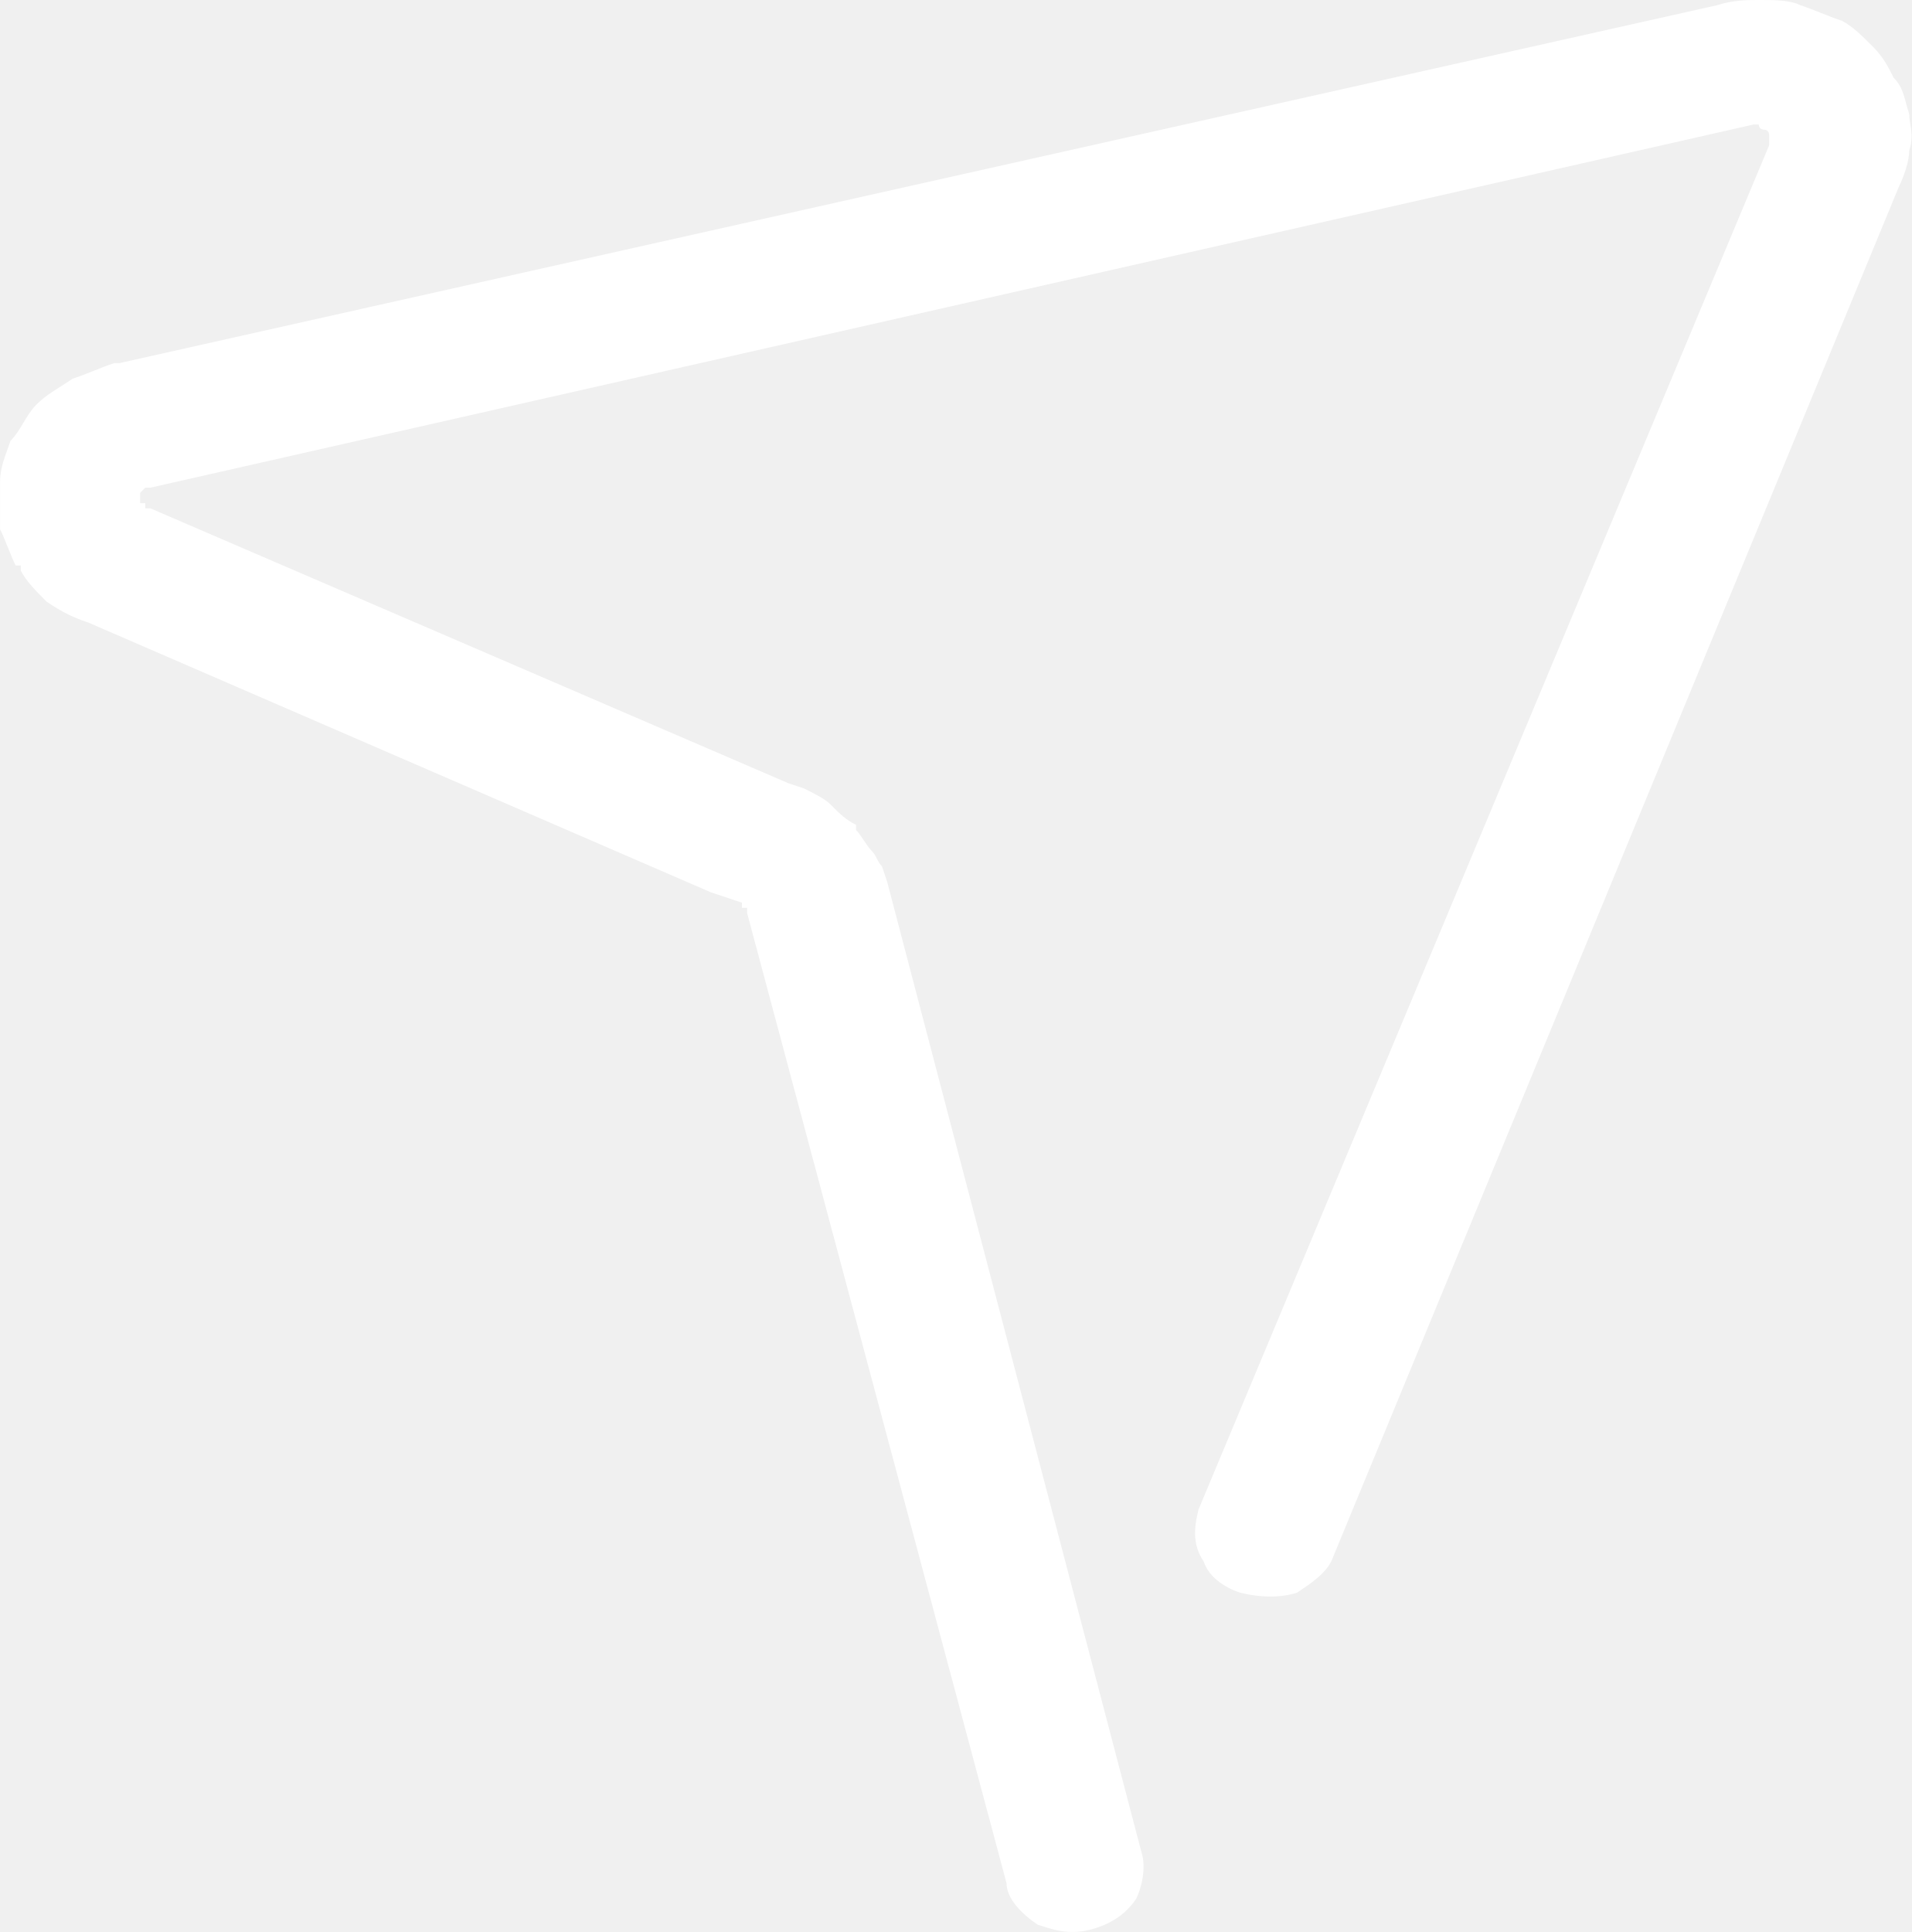
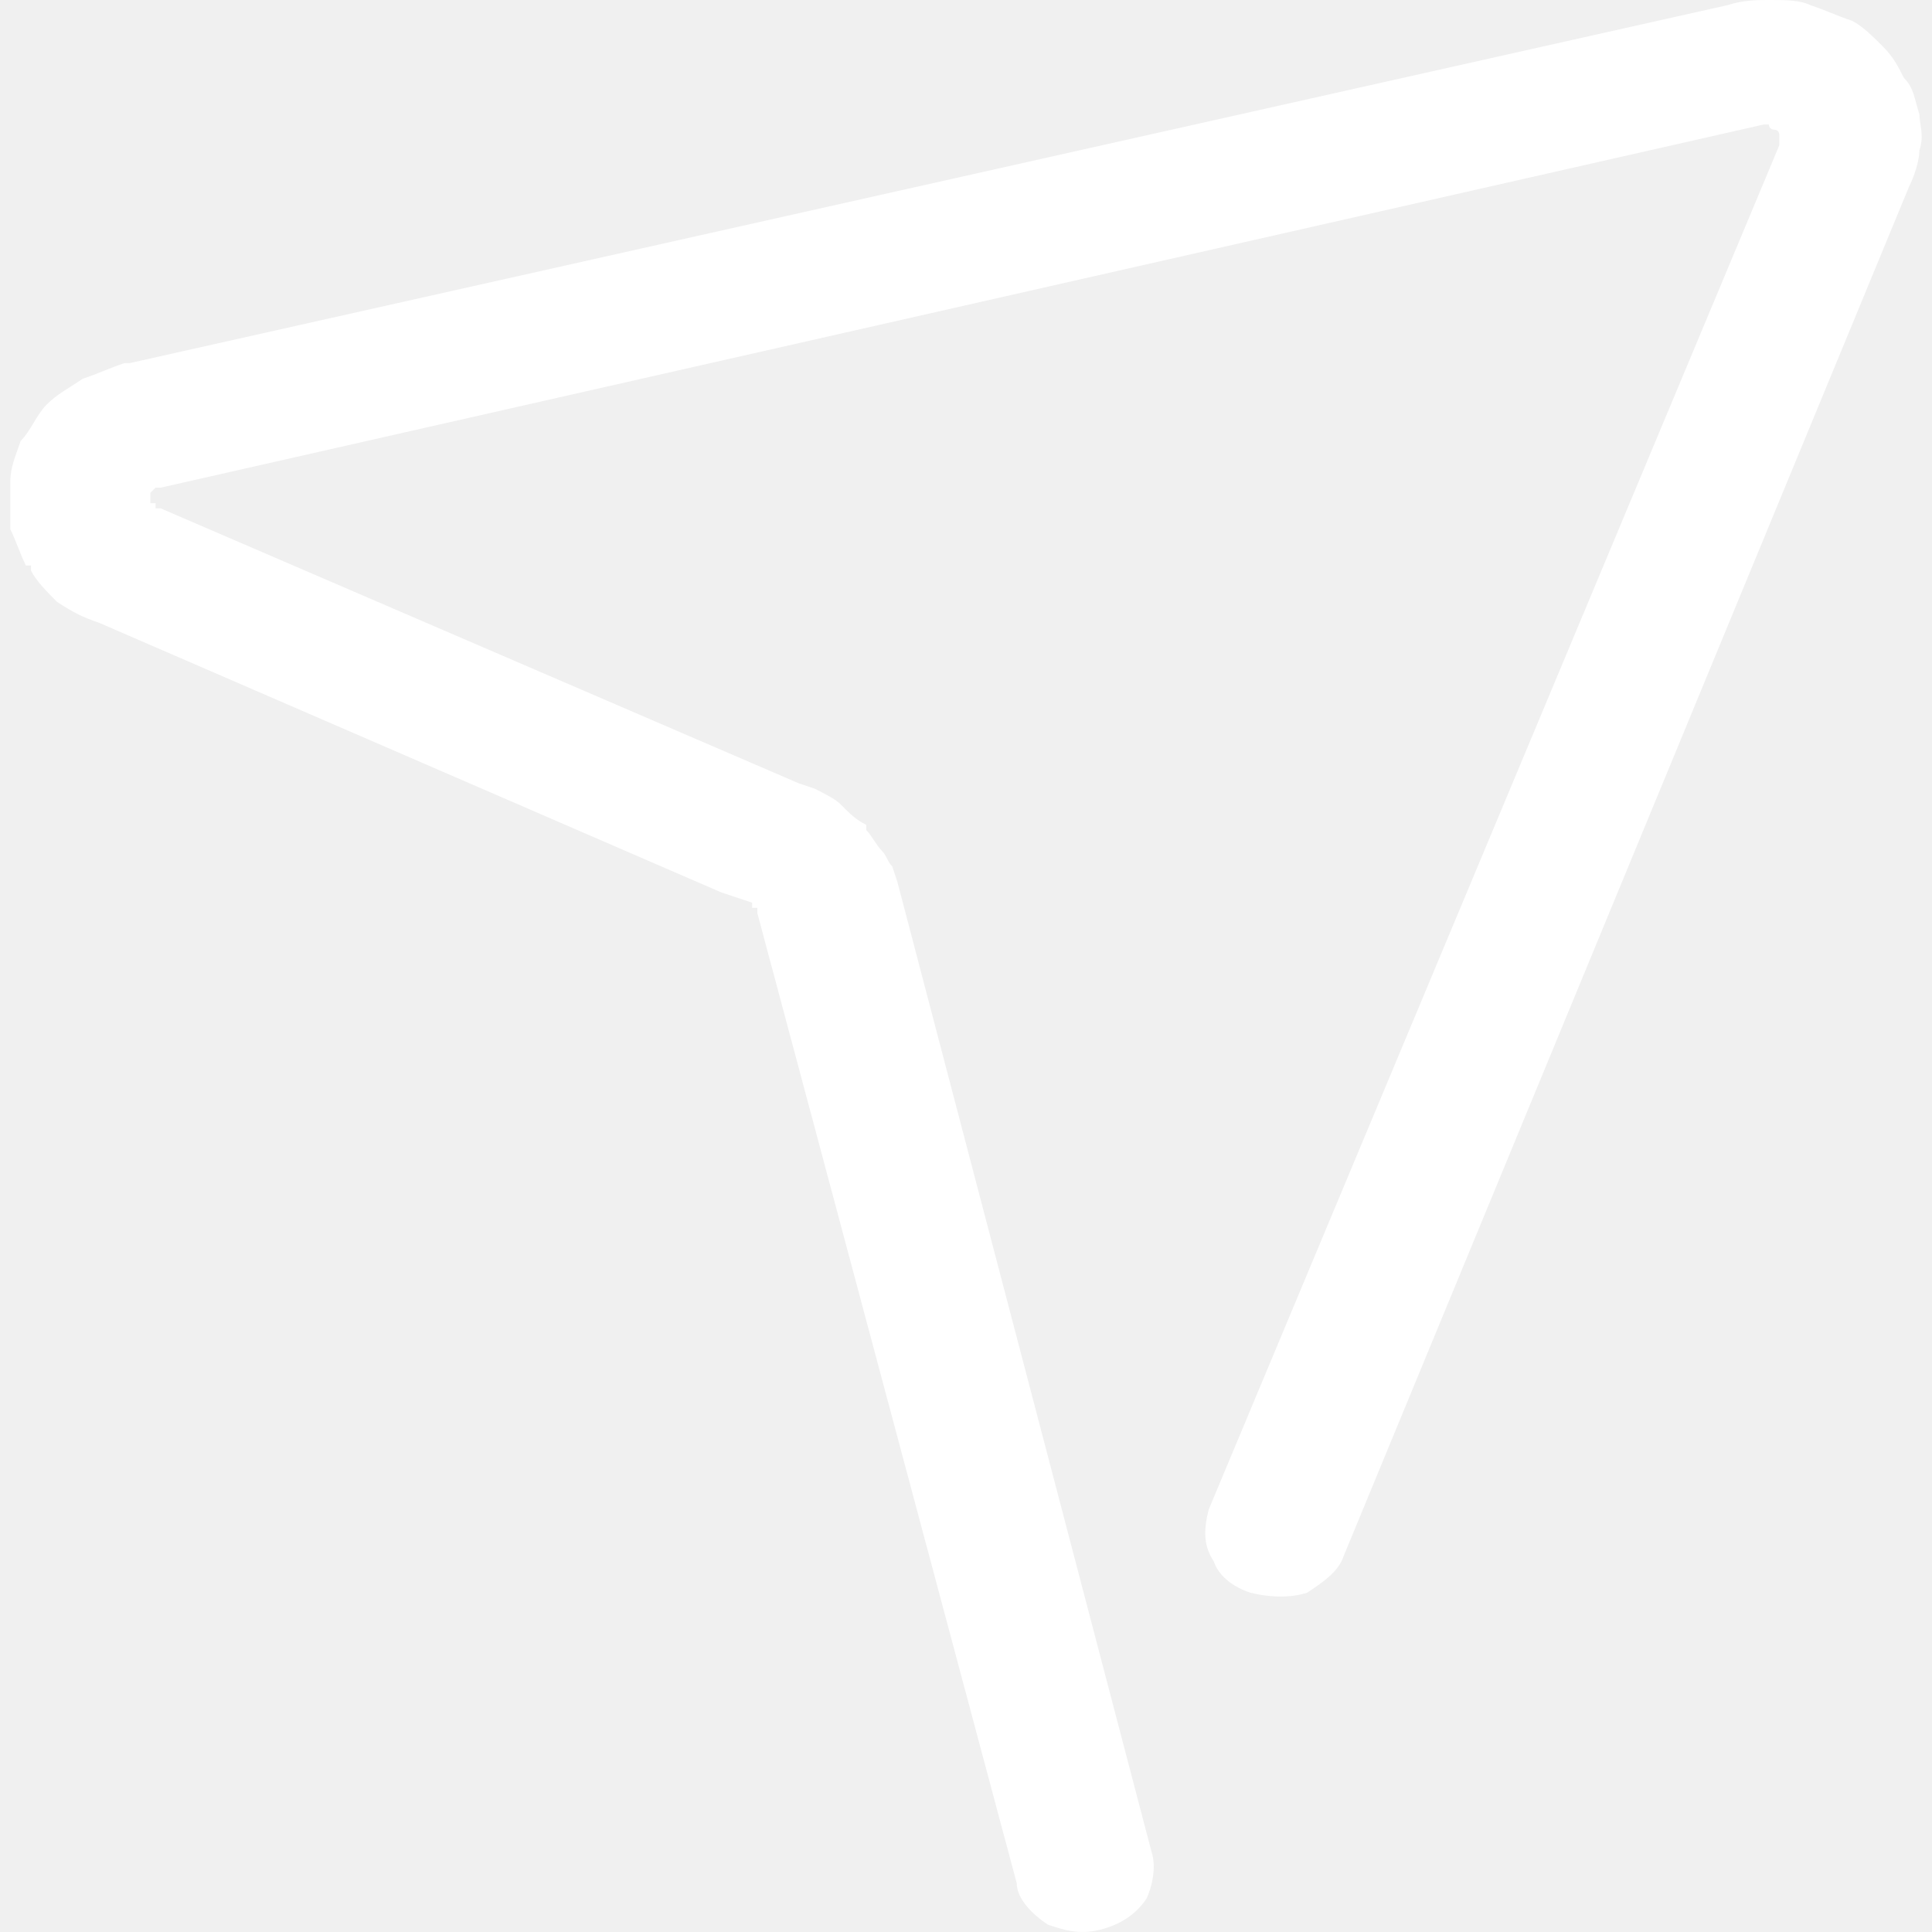
- <svg xmlns="http://www.w3.org/2000/svg" xml:space="preserve" width="7.561mm" height="7.642mm" version="1.1" style="clip-rule:evenodd;fill-rule:evenodd;image-rendering:optimizeQuality;shape-rendering:geometricPrecision;text-rendering:geometricPrecision" viewBox="0 0 756.067 764.214" id="svg10">
+ <svg xmlns="http://www.w3.org/2000/svg" xml:space="preserve" width="20" height="20" version="1.1" style="clip-rule:evenodd;fill-rule:evenodd;image-rendering:optimizeQuality;shape-rendering:geometricPrecision;text-rendering:geometricPrecision" viewBox="0 0 756.067 764.214" id="svg10">
  <defs id="defs4">
    <style type="text/css" id="style2">
   
    .fil0 {fill:white;fill-rule:nonzero}
   
  </style>
  </defs>
  <g id="Layer_x0020_1" transform="matrix(2.052052,0,0,2.052052,-15482.736,-16900.704)">
    <path class="fil0" d="m 7776,8527 c -1,4 -1,7 1,10 1,3 4,5 7,6 v 0 c 4,1 8,1 11,0 3,-2 6,-4 7,-7 v 0 l 109,-264 v 0 c 1,-2 2,-5 2,-7 v 0 c 1,-3 0,-5 0,-7 -1,-3 -1,-5 -3,-7 v 0 c -1,-2 -2,-4 -4,-6 -2,-2 -4,-4 -6,-5 v 0 c -3,-1 -5,-2 -8,-3 v 0 c -2,-1 -5,-1 -8,-1 v 0 c -2,0 -5,0 -8,1 l -308,69 v 0 h -1 v 0 c -3,1 -5,2 -8,3 -3,2 -5,3 -7,5 -2,2 -3,5 -5,7 -1,3 -2,5 -2,8 0,3 0,6 0,9 v 0 c 1,2 2,5 3,7 h 1 v 1 c 1,2 3,4 5,6 3,2 5,3 8,4 v 0 l 120,52 6,2 v 1 h 1 v 1 0 0 l 50,187 v 0 c 0,3 3,6 6,8 3,1 6,2 10,1 v 0 c 4,-1 7,-3 9,-6 1,-2 2,-6 1,-9 l -49,-187 -1,-3 v 0 c -1,-1 -1,-2 -2,-3 v 0 c -1,-1 -2,-3 -3,-4 v -1 0 0 c -2,-1 -3,-2 -5,-4 v 0 c -1,-1 -3,-2 -5,-3 l -3,-1 v 0 l -123,-53 c -1,0 -1,0 -1,0 v -1 h -1 v 0 c 0,0 0,0 0,0 v 0 c 0,-1 0,-1 0,-1 0,-1 0,-1 0,-1 v 0 c 0,0 1,-1 1,-1 0,0 0,0 0,0 v 0 c 1,0 1,0 1,0 v 0 0 l 309,-70 c 0,0 0,0 1,0 v 0 0 c 0,1 1,1 1,1 0,0 0,0 0,0 1,0 1,1 1,1 v 0 1 c 0,0 0,0 0,1 v 0 z" id="path7" />
  </g>
</svg>
